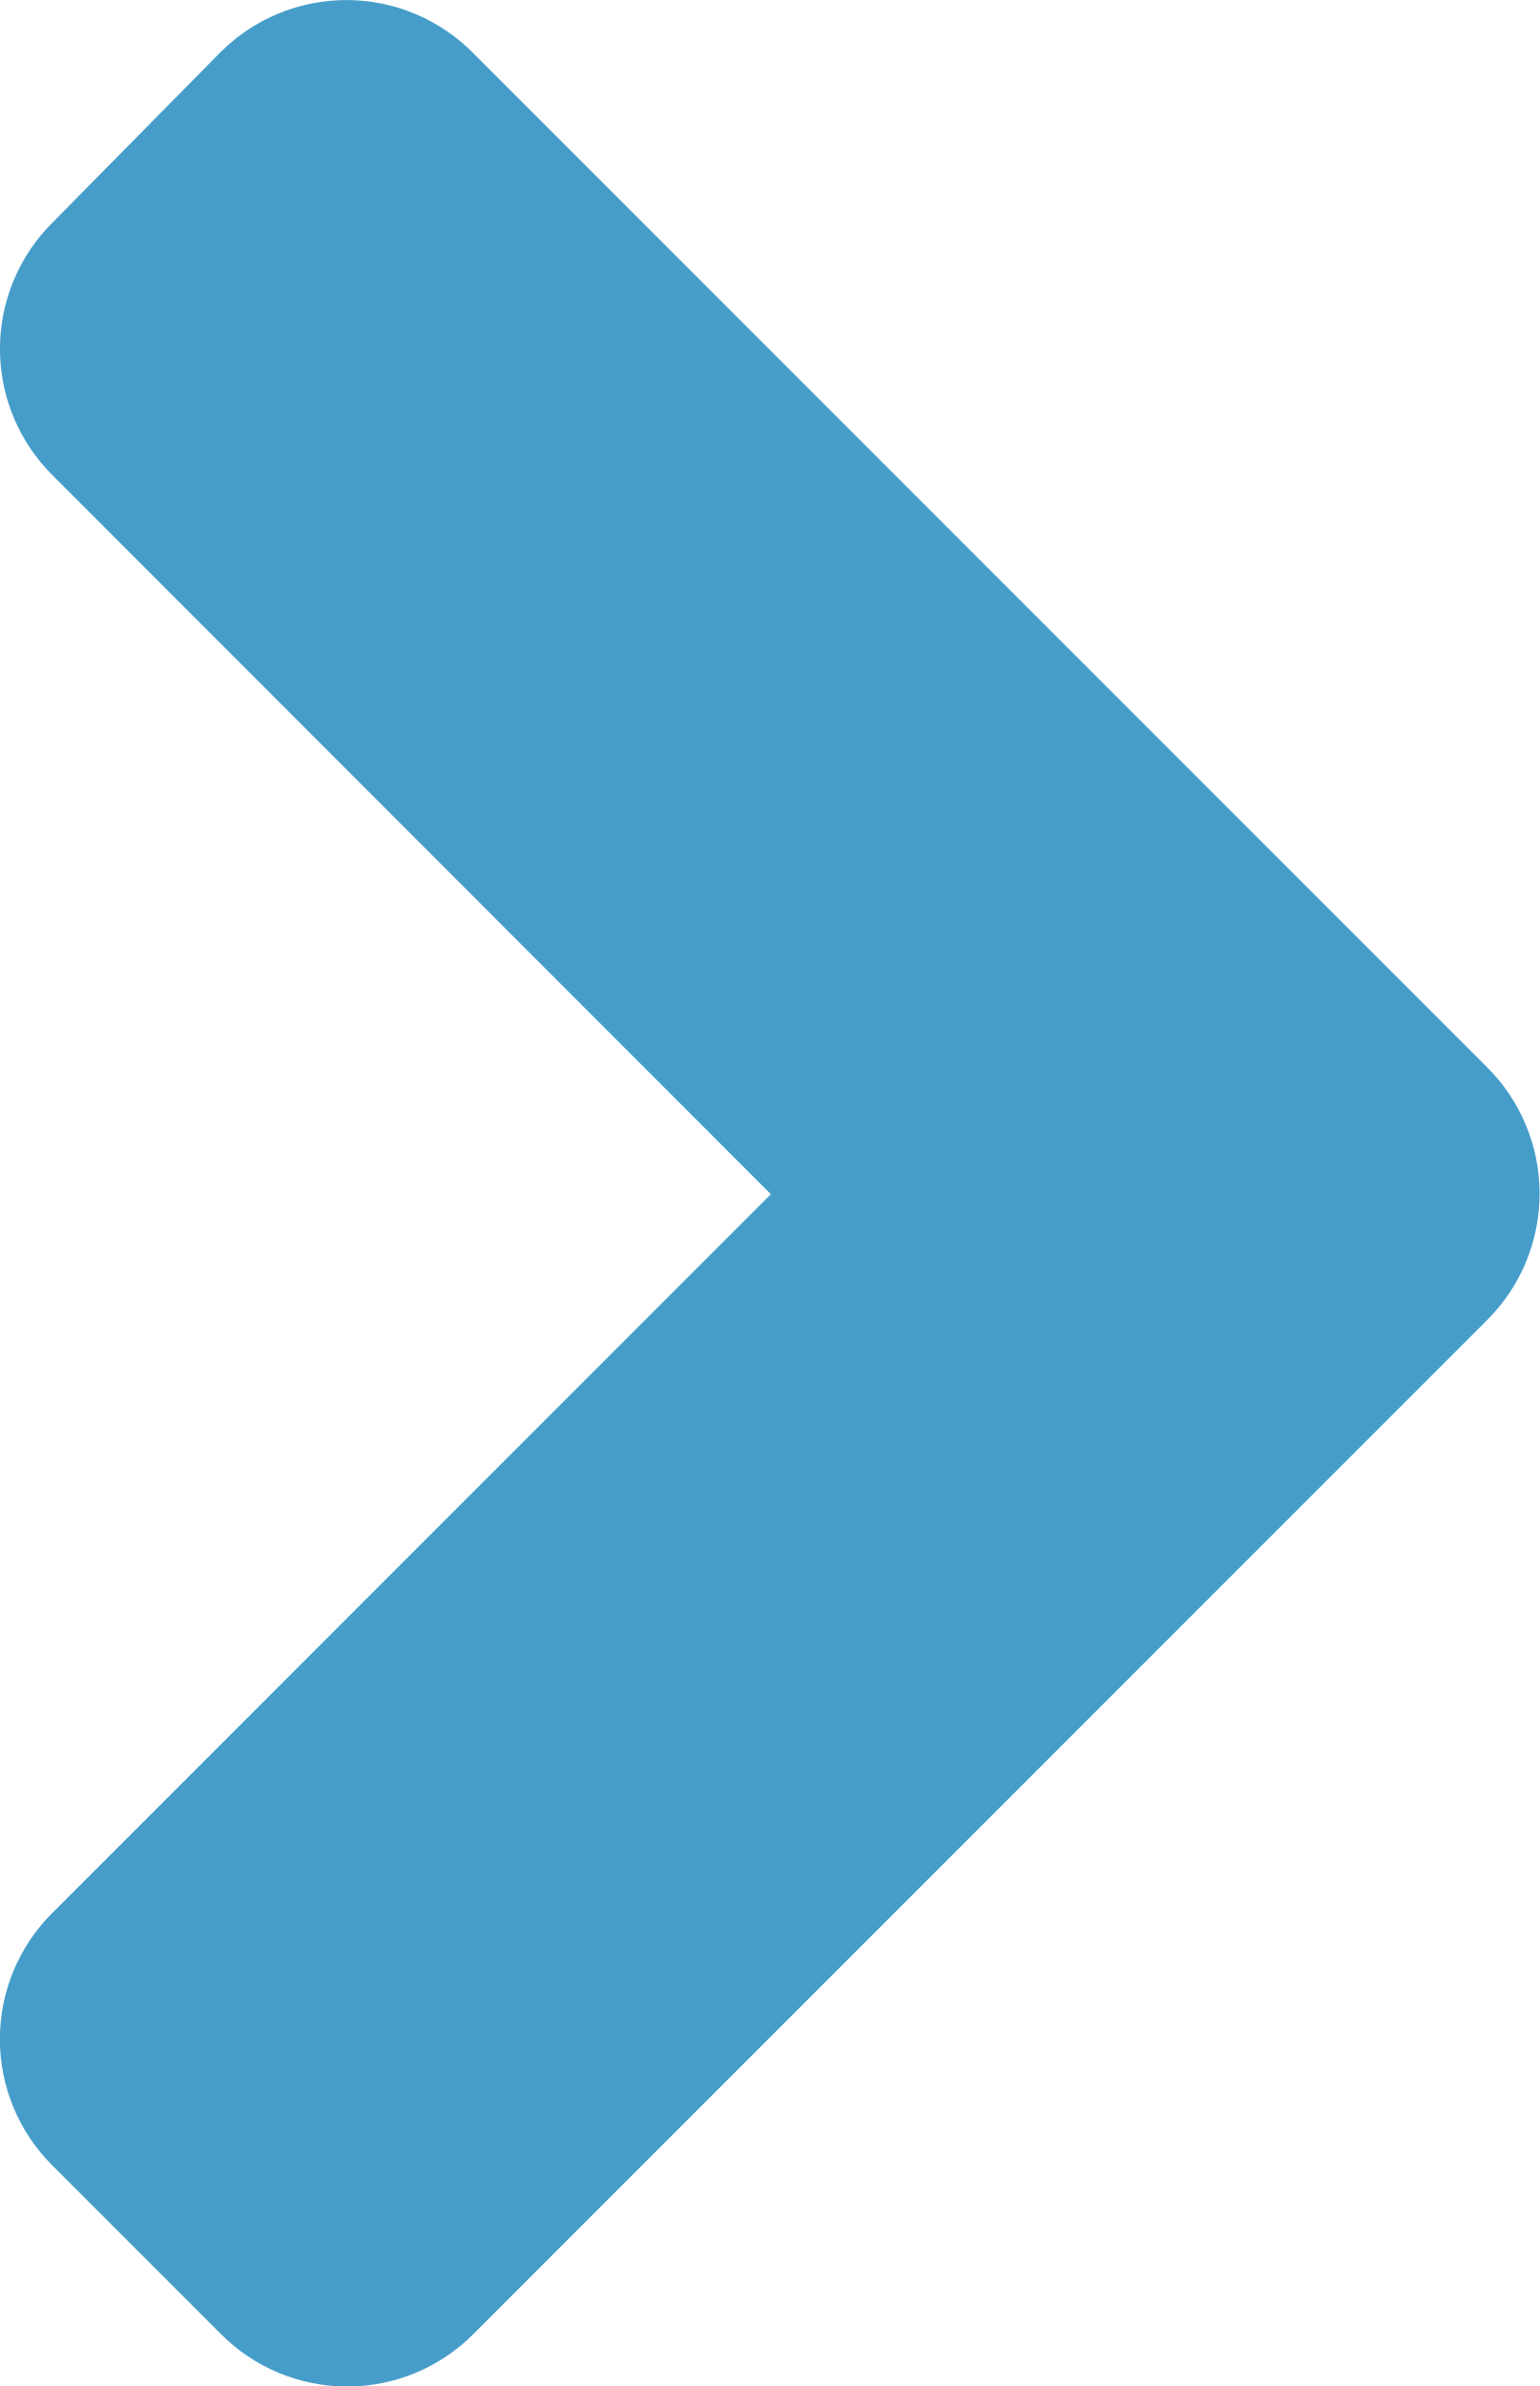
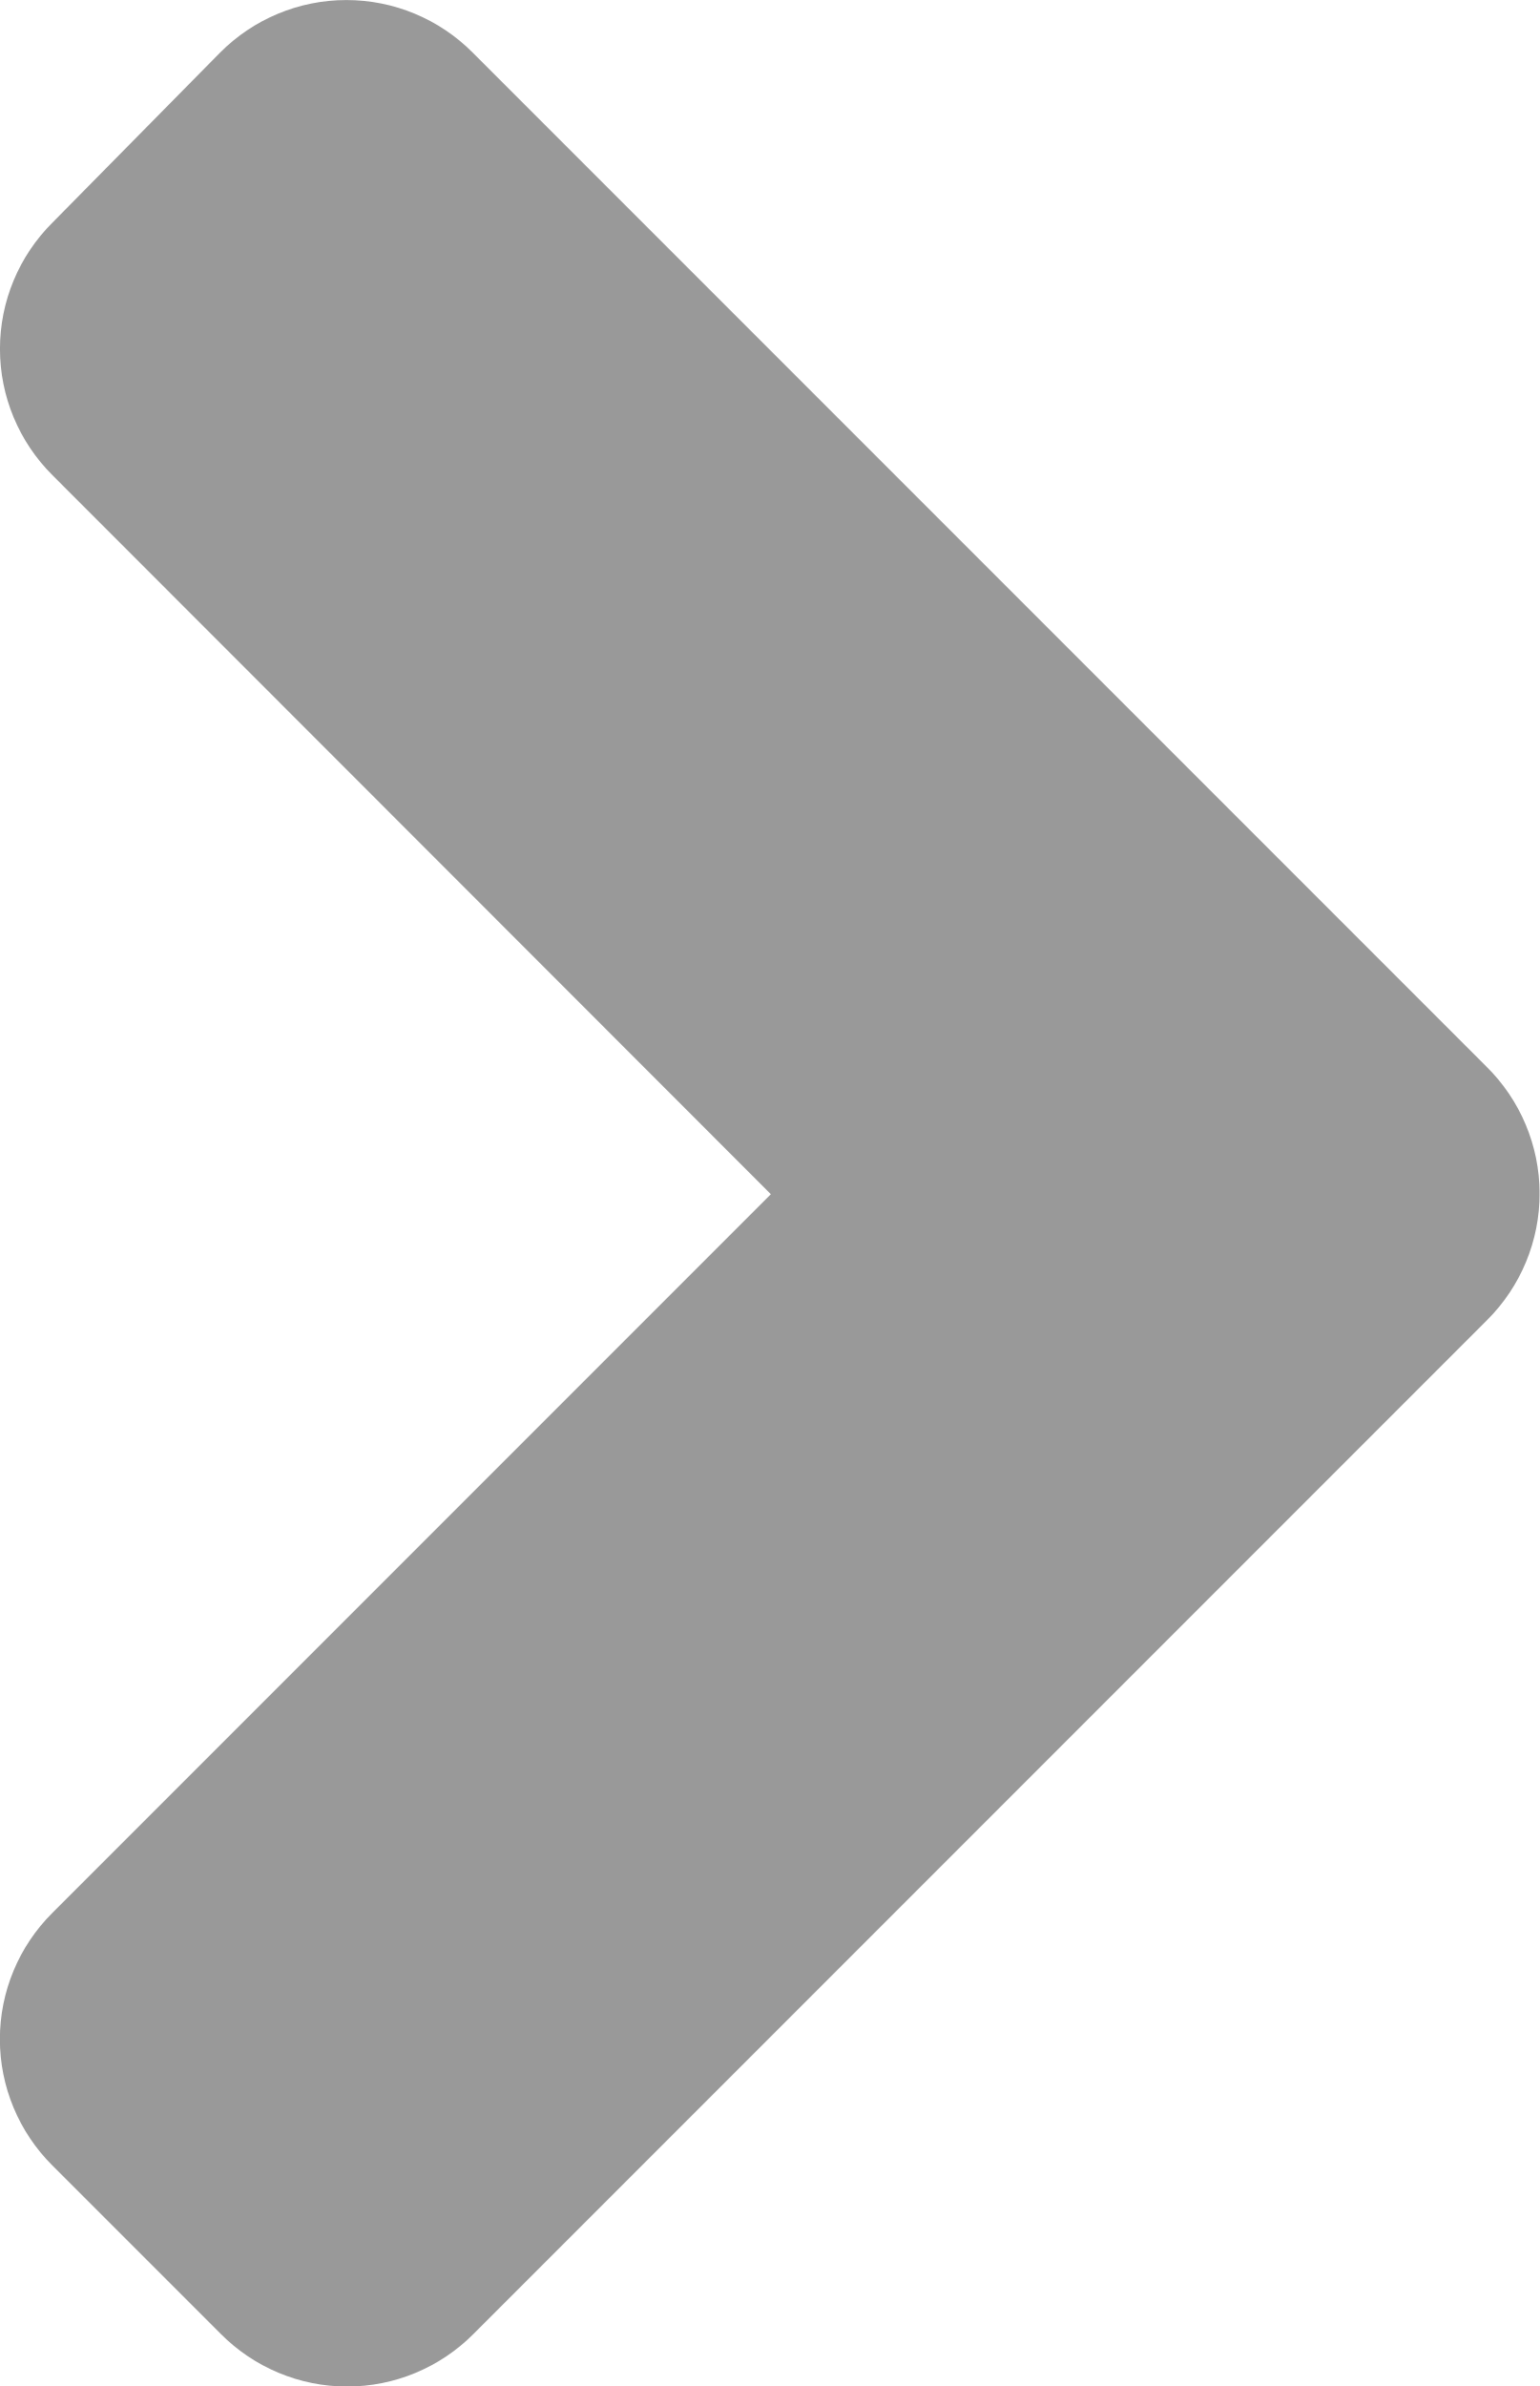
<svg xmlns="http://www.w3.org/2000/svg" width="18.378" height="28.475" viewBox="0 0 18.378 28.475">
-   <path d="M19.492,22.5l-12.1,12.1a2.126,2.126,0,0,1-3.016,0l-2.01-2.01a2.126,2.126,0,0,1,0-3.016l8.576-8.576L2.367,12.418a2.126,2.126,0,0,1,0-3.016l2-2.028a2.126,2.126,0,0,1,3.016,0l12.1,12.1A2.129,2.129,0,0,1,19.492,22.5Z" transform="translate(-1.74 -6.746)" fill="#469dc9" />
+   <defs>
+     <clipPath id="clip-path">
+       <rect width="18.378" height="28.475" fill="none" />
+     </clipPath>
+   </defs>
+   <g id="Repeat_Grid_5" data-name="Repeat Grid 5" clip-path="url(#clip-path)">
+     <g transform="translate(-318.564 158)">
+       <path id="Icon_awesome-angle-right" data-name="Icon awesome-angle-right" d="M19.492,22.5l-12.1,12.1a2.126,2.126,0,0,1-3.016,0l-2.01-2.01a2.126,2.126,0,0,1,0-3.016l8.576-8.576L2.367,12.418a2.126,2.126,0,0,1,0-3.016l2-2.028a2.126,2.126,0,0,1,3.016,0l12.1,12.1A2.129,2.129,0,0,1,19.492,22.5Z" transform="translate(316.824 -164.746)" fill="#999" />
+     </g>
+   </g>
</svg>
